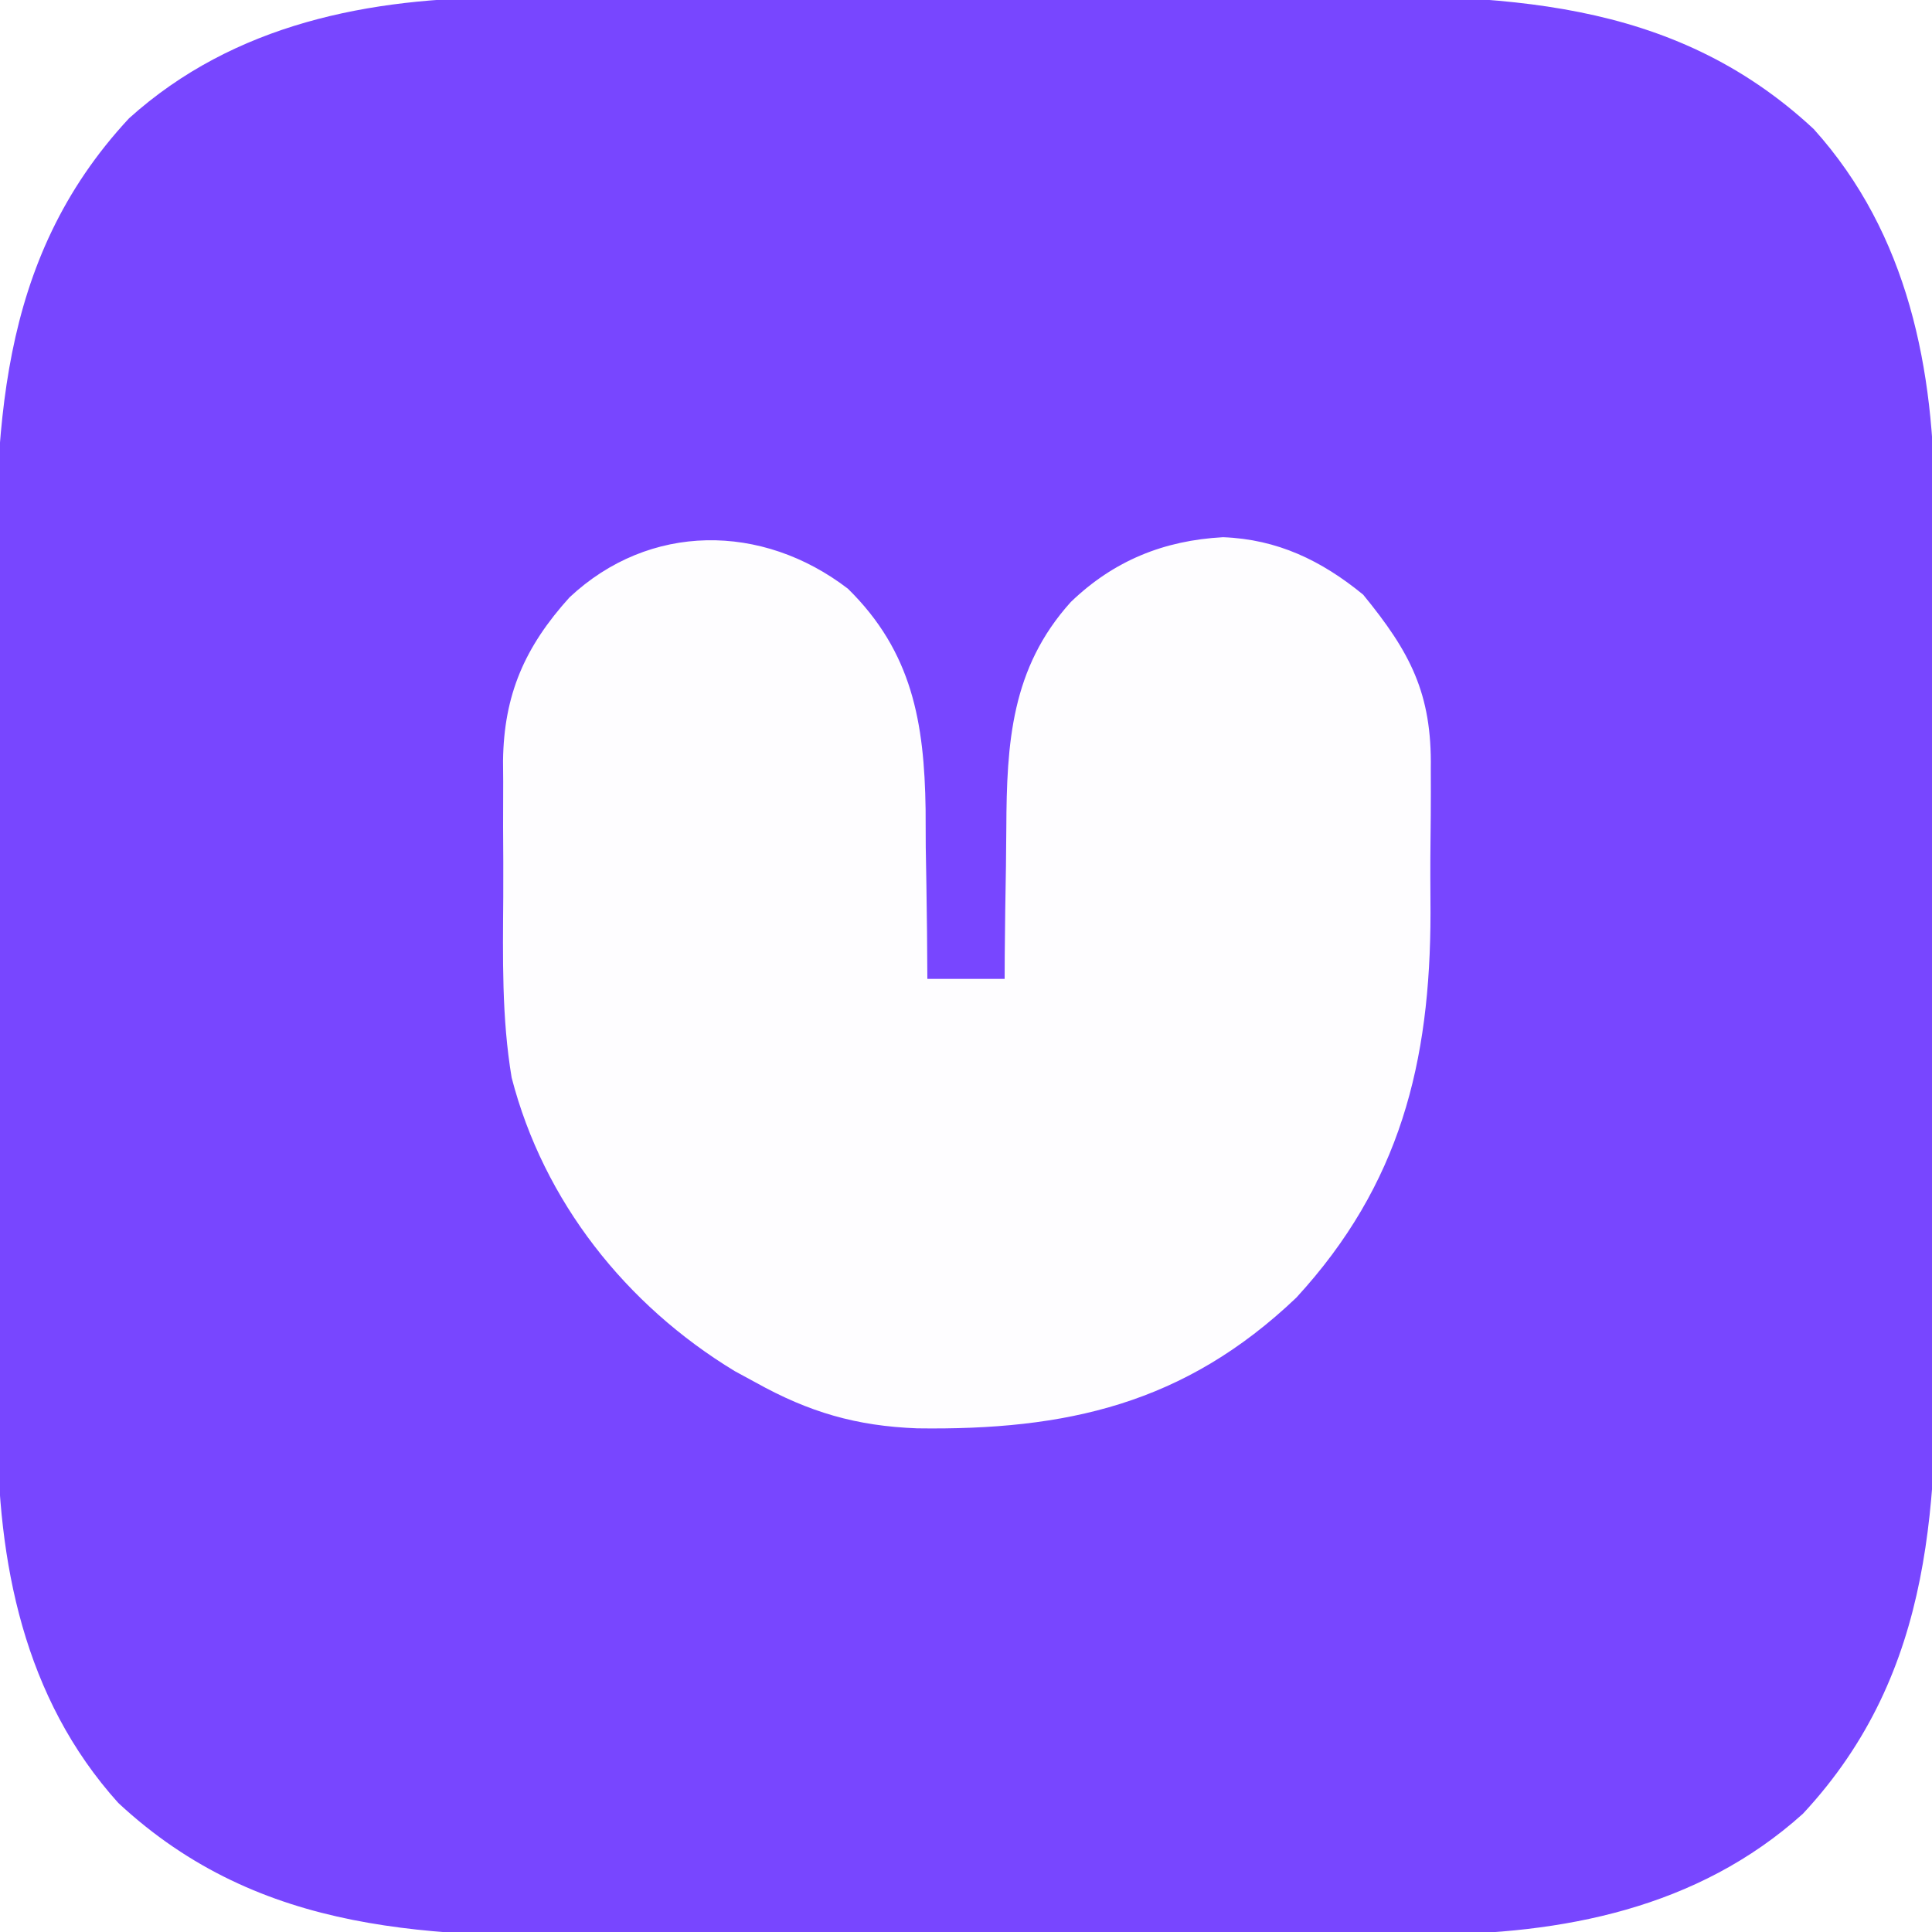
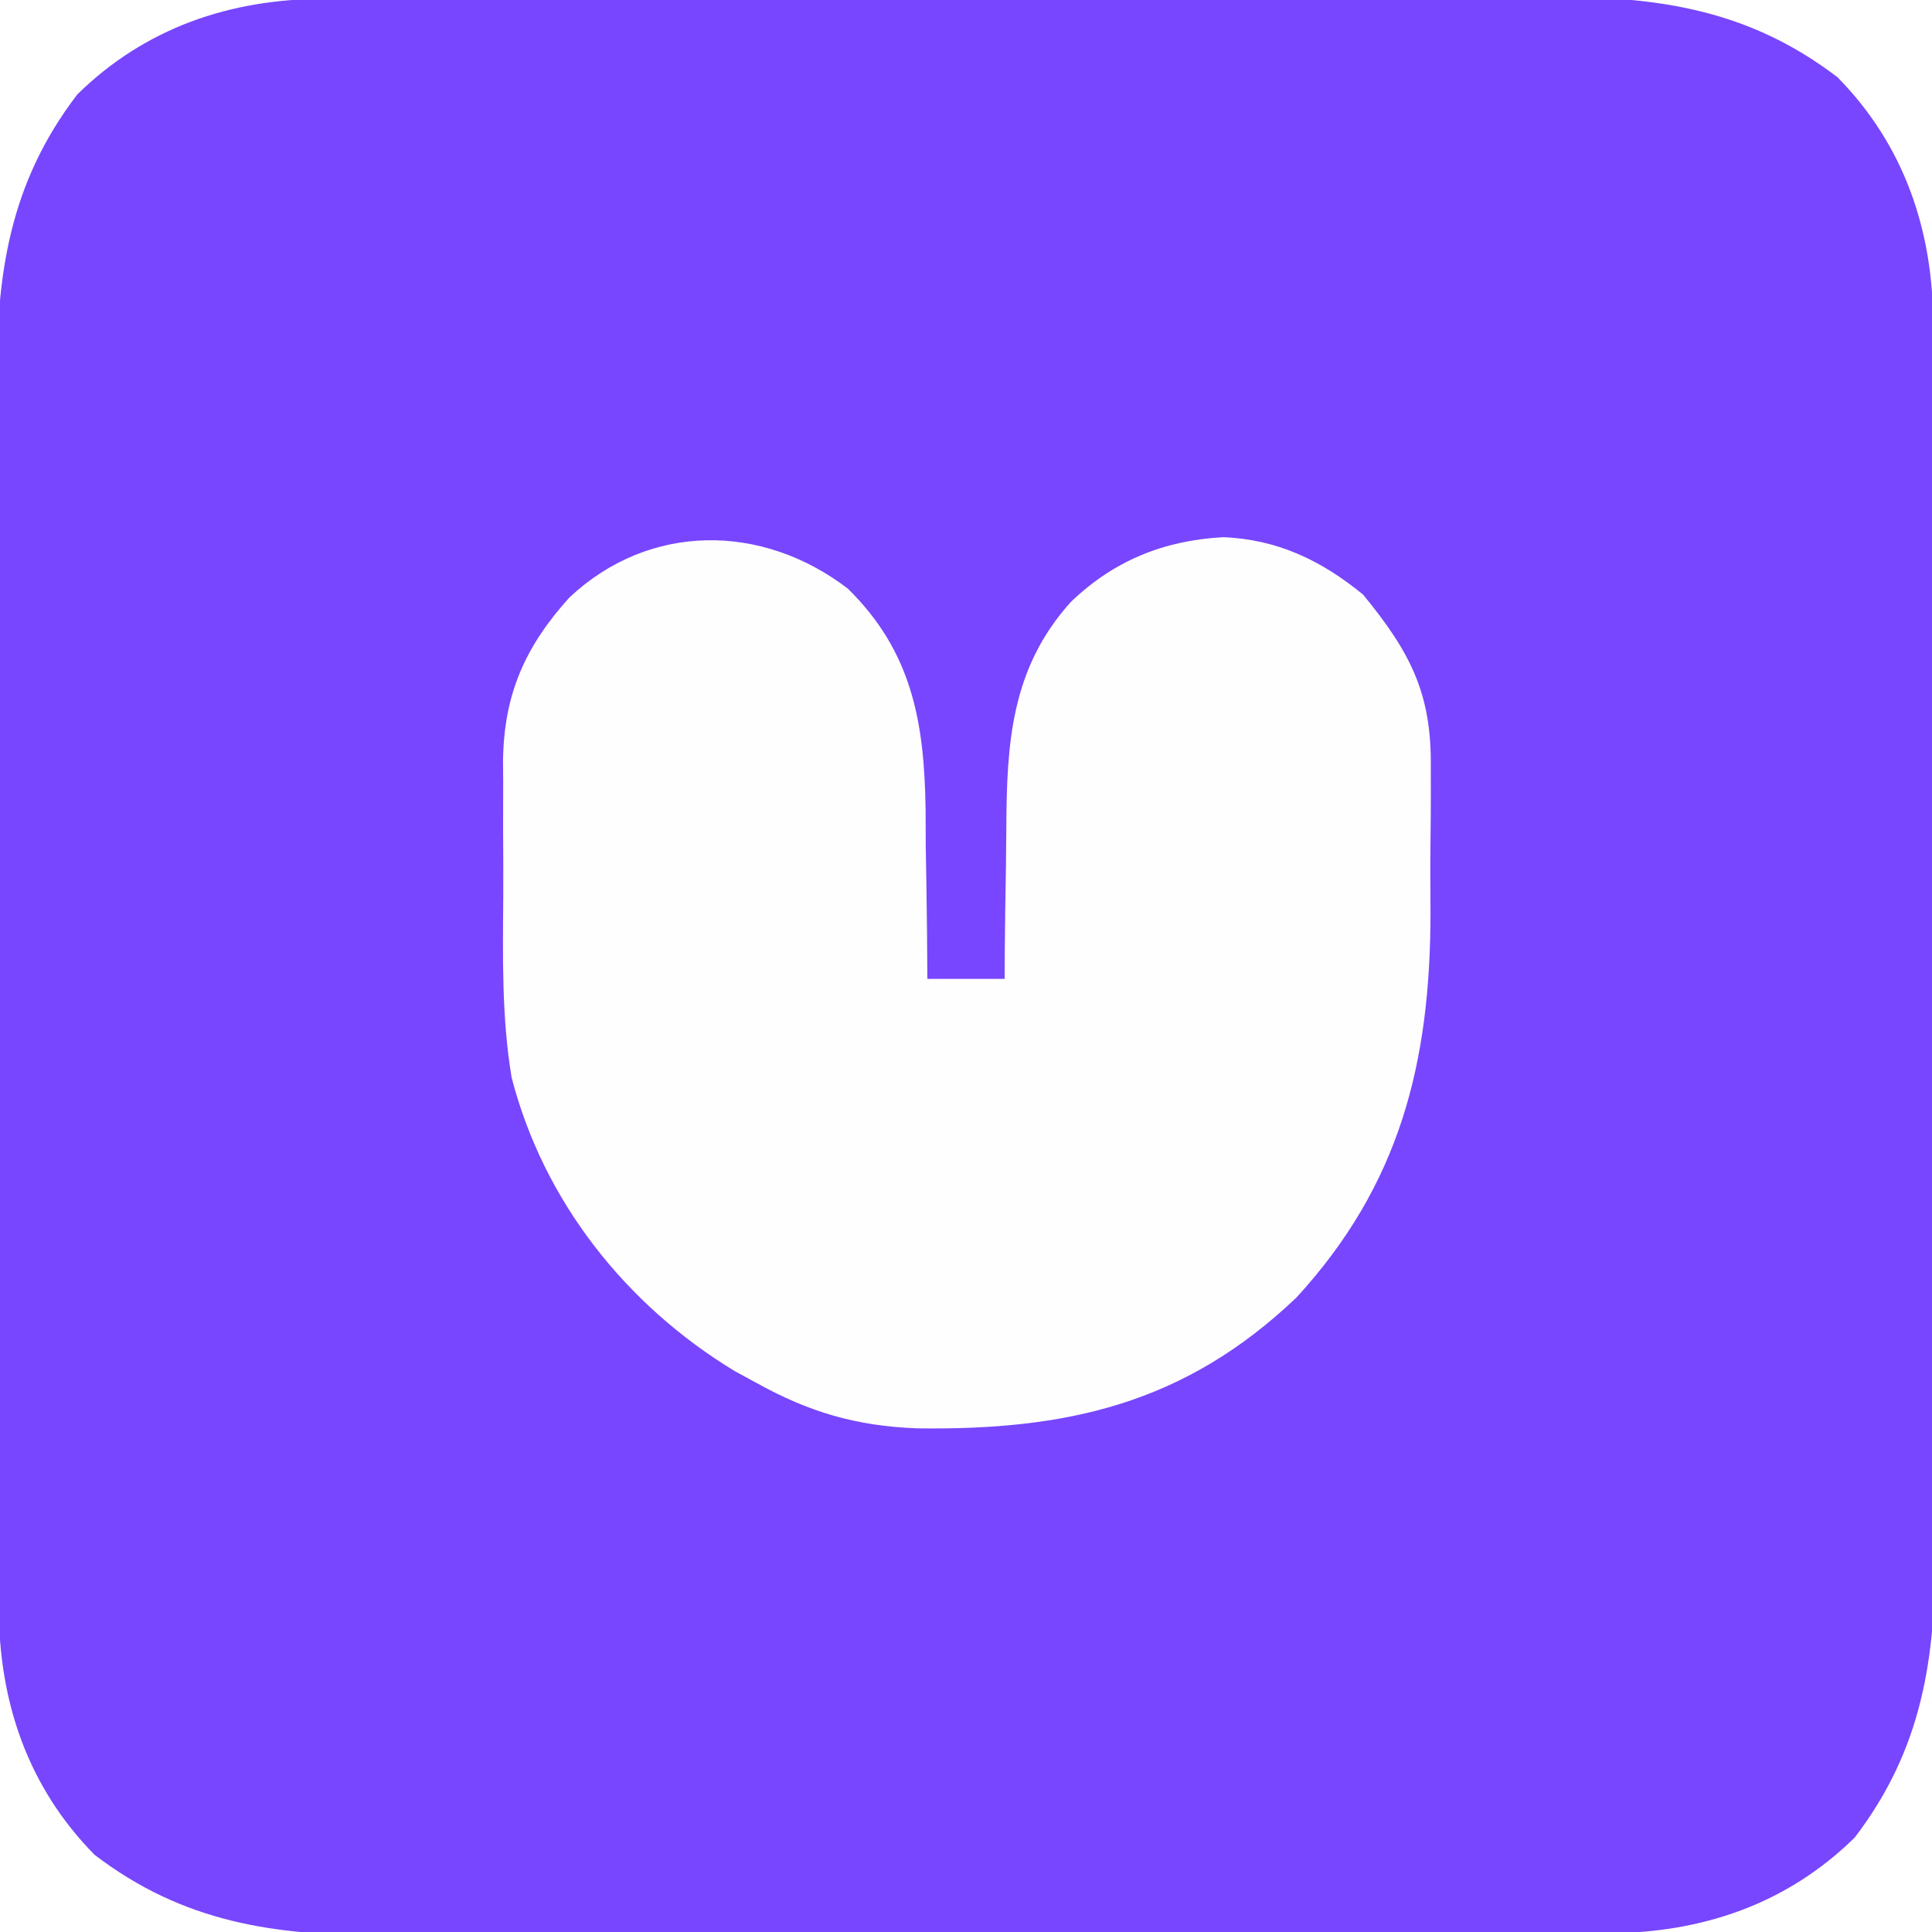
<svg xmlns="http://www.w3.org/2000/svg" version="1.1" width="225" height="225">
-   <path d="M0 0 C1.274 -0.007 2.549 -0.013 3.862 -0.02 C7.335 -0.038 10.809 -0.043 14.282 -0.044 C16.461 -0.045 18.639 -0.05 20.817 -0.055 C28.44 -0.073 36.063 -0.082 43.686 -0.08 C50.753 -0.079 57.82 -0.1 64.887 -0.132 C70.985 -0.158 77.083 -0.168 83.181 -0.167 C86.809 -0.167 90.437 -0.172 94.065 -0.194 C115.501 -0.311 135.56 -0.193 152.23 15.318 C163.267 27.568 166.31 43.361 166.298 59.283 C166.305 60.558 166.311 61.832 166.318 63.145 C166.336 66.619 166.341 70.092 166.342 73.566 C166.343 75.744 166.348 77.922 166.353 80.101 C166.371 87.723 166.38 95.346 166.378 102.969 C166.377 110.036 166.398 117.103 166.429 124.17 C166.456 130.268 166.466 136.366 166.465 142.464 C166.465 146.092 166.47 149.72 166.491 153.349 C166.609 174.785 166.491 194.843 150.98 211.513 C138.73 222.55 122.937 225.593 107.015 225.581 C105.74 225.588 104.466 225.594 103.153 225.601 C99.679 225.619 96.206 225.624 92.732 225.625 C90.554 225.626 88.376 225.631 86.197 225.636 C78.574 225.655 70.952 225.663 63.329 225.661 C56.262 225.66 49.195 225.681 42.128 225.713 C36.03 225.739 29.932 225.749 23.834 225.748 C20.206 225.748 16.578 225.753 12.949 225.775 C-8.487 225.892 -28.545 225.774 -45.215 210.263 C-56.252 198.014 -59.295 182.22 -59.283 166.298 C-59.29 165.023 -59.297 163.749 -59.304 162.436 C-59.321 158.962 -59.326 155.489 -59.327 152.015 C-59.329 149.837 -59.333 147.659 -59.338 145.481 C-59.357 137.858 -59.365 130.235 -59.363 122.612 C-59.362 115.545 -59.383 108.478 -59.415 101.411 C-59.441 95.313 -59.452 89.215 -59.45 83.117 C-59.45 79.489 -59.455 75.861 -59.477 72.232 C-59.594 50.796 -59.477 30.738 -43.965 14.068 C-31.716 3.031 -15.922 -0.012 0 0 Z " fill="#7846FF" transform="translate(58.99268,-0.2905273)" />
+   <path d="M0 0 C0.663 -0.003 1.326 -0.006 2.009 -0.009 C4.222 -0.018 6.436 -0.019 8.65 -0.021 C10.24 -0.025 11.831 -0.03 13.421 -0.036 C17.737 -0.049 22.054 -0.055 26.37 -0.06 C29.07 -0.063 31.769 -0.067 34.469 -0.071 C42.923 -0.085 51.377 -0.095 59.832 -0.098 C69.576 -0.103 79.319 -0.12 89.063 -0.149 C96.605 -0.171 104.146 -0.181 111.688 -0.182 C116.188 -0.184 120.687 -0.189 125.186 -0.207 C129.423 -0.224 133.659 -0.226 137.895 -0.217 C139.444 -0.216 140.992 -0.221 142.541 -0.231 C155.269 -0.307 165.927 1.225 176.278 9.14 C184.056 17.052 187.391 26.958 187.418 37.863 C187.421 38.525 187.424 39.188 187.427 39.871 C187.436 42.085 187.438 44.299 187.439 46.512 C187.444 48.103 187.449 49.693 187.454 51.283 C187.467 55.6 187.474 59.916 187.478 64.233 C187.481 66.932 187.485 69.632 187.49 72.331 C187.503 80.785 187.513 89.24 187.517 97.694 C187.521 107.438 187.539 117.182 187.568 126.926 C187.589 134.467 187.6 142.009 187.601 149.551 C187.602 154.05 187.608 158.55 187.626 163.049 C187.642 167.285 187.644 171.521 187.636 175.757 C187.635 177.306 187.639 178.855 187.649 180.403 C187.726 193.131 186.193 203.79 178.278 214.14 C170.366 221.918 160.46 225.253 149.556 225.281 C148.893 225.284 148.23 225.287 147.547 225.29 C145.333 225.299 143.12 225.3 140.906 225.302 C139.316 225.306 137.725 225.311 136.135 225.317 C131.819 225.33 127.502 225.336 123.186 225.341 C120.486 225.344 117.787 225.348 115.087 225.352 C106.633 225.366 98.179 225.375 89.724 225.379 C79.98 225.384 70.236 225.401 60.493 225.43 C52.951 225.452 45.409 225.462 37.868 225.463 C33.368 225.464 28.869 225.47 24.369 225.488 C20.133 225.505 15.897 225.507 11.661 225.498 C10.112 225.497 8.564 225.502 7.015 225.512 C-5.713 225.588 -16.371 224.056 -26.722 216.14 C-34.5 208.229 -37.835 198.323 -37.863 187.418 C-37.866 186.756 -37.868 186.093 -37.872 185.41 C-37.88 183.196 -37.882 180.982 -37.883 178.769 C-37.888 177.178 -37.893 175.588 -37.898 173.997 C-37.911 169.681 -37.918 165.365 -37.922 161.048 C-37.925 158.349 -37.929 155.649 -37.934 152.95 C-37.947 144.495 -37.957 136.041 -37.961 127.587 C-37.965 117.843 -37.983 108.099 -38.012 98.355 C-38.034 90.814 -38.044 83.272 -38.045 75.73 C-38.046 71.231 -38.052 66.731 -38.07 62.232 C-38.086 57.996 -38.088 53.76 -38.08 49.523 C-38.079 47.975 -38.083 46.426 -38.093 44.877 C-38.17 32.149 -36.637 21.491 -28.722 11.14 C-20.811 3.362 -10.904 0.027 0 0 Z " fill="#7846FF" transform="translate(37.72209,-0.1404419)" />
  <path d="M0 0 C7.487 7.355 8.896 15.581 9.045 25.691 C9.051 27.148 9.057 28.605 9.062 30.062 C9.086 31.559 9.111 33.055 9.139 34.551 C9.201 38.18 9.234 41.808 9.25 45.438 C12.22 45.438 15.19 45.438 18.25 45.438 C18.254 44.52 18.258 43.603 18.262 42.659 C18.29 39.21 18.339 35.763 18.403 32.315 C18.426 30.831 18.44 29.348 18.446 27.864 C18.489 17.978 19.004 9.249 25.959 1.544 C30.956 -3.268 36.795 -5.628 43.688 -6 C50.023 -5.759 55.146 -3.284 60 0.688 C65.485 7.392 68.018 12.187 67.879 20.949 C67.881 21.839 67.884 22.729 67.886 23.646 C67.885 25.521 67.872 27.396 67.847 29.271 C67.813 32.1 67.826 34.927 67.846 37.756 C67.832 55.15 64.321 69.399 52.219 82.562 C39.173 94.987 25.391 98.023 8.059 97.781 C0.965 97.508 -4.503 95.916 -10.75 92.438 C-11.551 92.003 -12.351 91.569 -13.176 91.121 C-25.865 83.429 -35.443 71.332 -39.163 56.941 C-40.329 49.979 -40.191 42.944 -40.141 35.902 C-40.125 33.179 -40.141 30.457 -40.16 27.734 C-40.158 25.984 -40.154 24.234 -40.148 22.484 C-40.155 21.68 -40.161 20.876 -40.167 20.047 C-40.071 12.325 -37.623 6.761 -32.43 1.012 C-23.12 -7.714 -9.989 -7.666 0 0 Z " fill="#FEFDFF" transform="translate(98.75,68.5625)" />
</svg>
